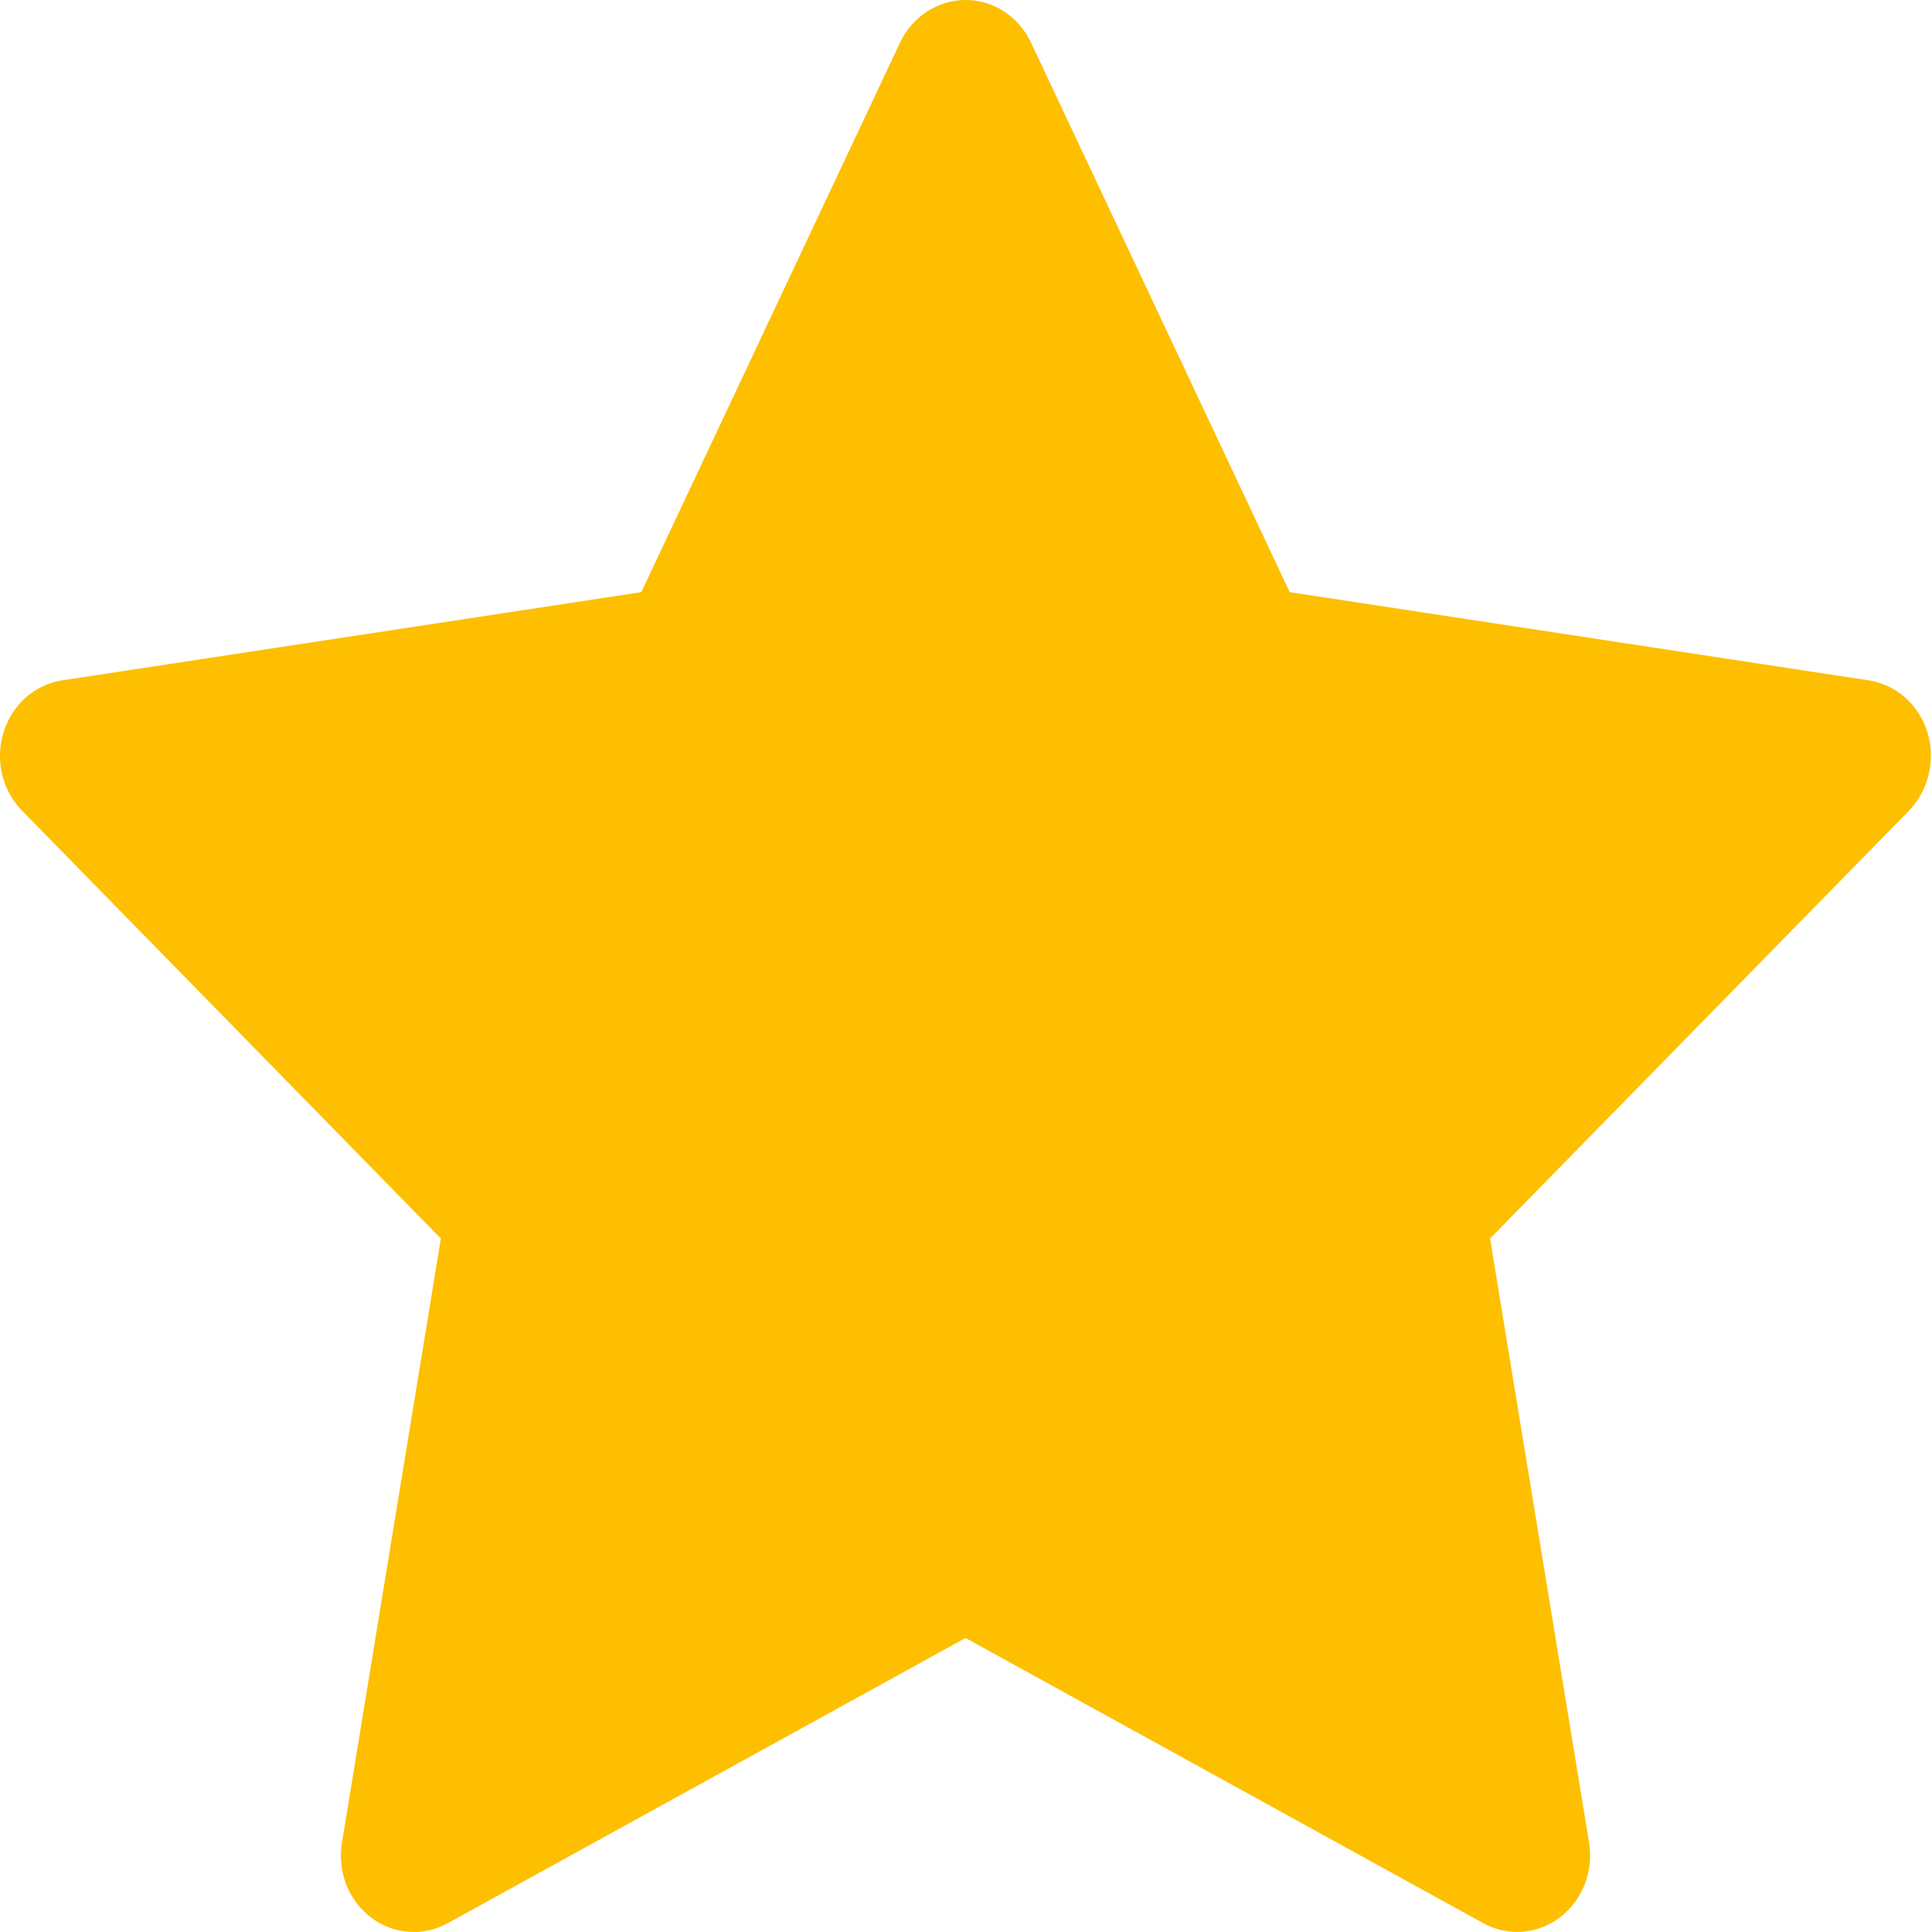
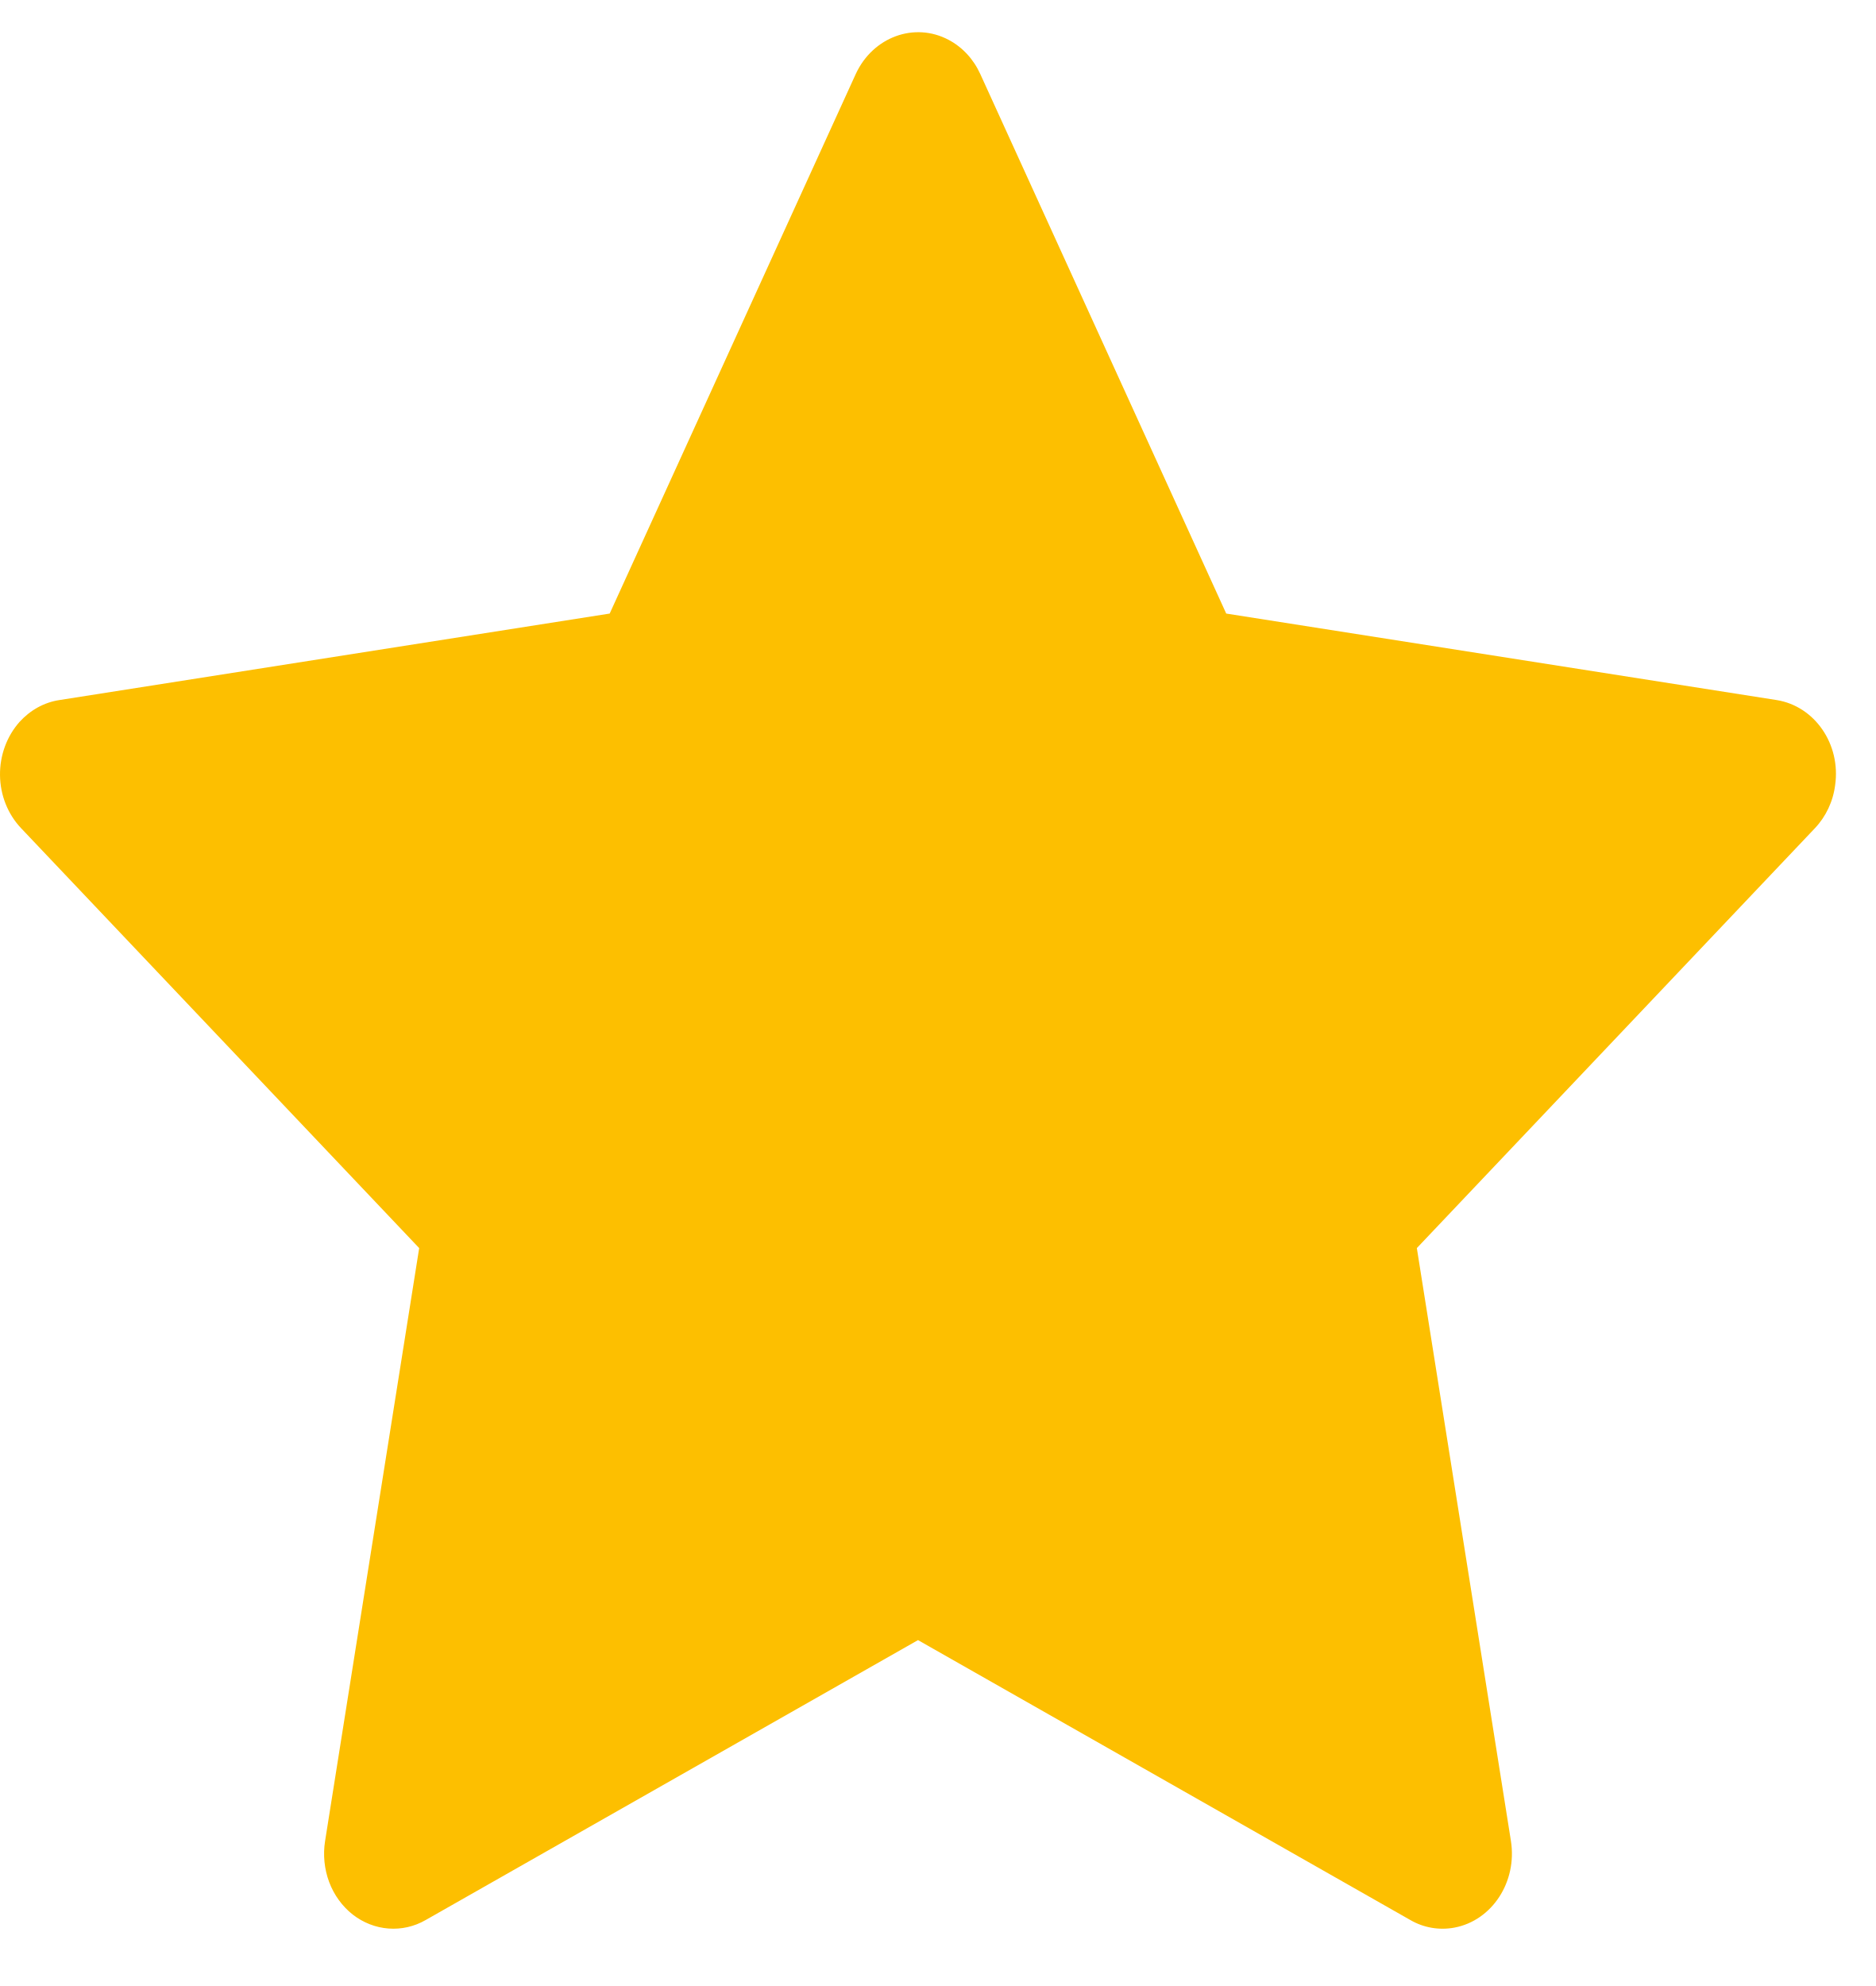
- <svg xmlns="http://www.w3.org/2000/svg" width="16" height="16" viewBox="0 0 16 16" fill="none">
-   <path d="M15.474 5.634L10.681 4.904L8.538 0.352C8.479 0.228 8.383 0.127 8.264 0.065C7.965 -0.089 7.603 0.04 7.454 0.352L5.311 4.904L0.517 5.634C0.385 5.654 0.264 5.719 0.171 5.818C0.06 5.938 -0.002 6.101 5.31422e-05 6.269C0.002 6.437 0.068 6.597 0.183 6.714L3.651 10.257L2.832 15.26C2.813 15.377 2.825 15.496 2.867 15.606C2.91 15.715 2.98 15.81 3.072 15.879C3.163 15.949 3.271 15.99 3.383 15.998C3.496 16.007 3.608 15.982 3.708 15.927L7.996 13.565L12.284 15.927C12.401 15.992 12.537 16.014 12.667 15.99C12.995 15.931 13.216 15.604 13.16 15.26L12.34 10.257L15.809 6.714C15.903 6.617 15.965 6.491 15.984 6.352C16.035 6.006 15.805 5.685 15.474 5.634Z" fill="#FDBF00" />
+ <svg xmlns="http://www.w3.org/2000/svg" width="17" height="18" viewBox="0 0 17 18" fill="none">
+   <path d="M16.106 6.345L11.116 5.561L8.886 0.67C8.825 0.536 8.725 0.428 8.601 0.362C8.29 0.196 7.913 0.335 7.758 0.67L5.527 5.561L0.538 6.345C0.4 6.366 0.275 6.436 0.178 6.542C0.062 6.672 -0.002 6.846 5.53105e-05 7.026C0.002 7.207 0.071 7.379 0.19 7.505L3.8 11.312L2.947 16.686C2.927 16.811 2.94 16.94 2.984 17.058C3.028 17.175 3.102 17.277 3.197 17.352C3.292 17.426 3.404 17.47 3.521 17.479C3.638 17.488 3.755 17.462 3.859 17.402L8.322 14.865L12.785 17.402C12.907 17.473 13.048 17.496 13.184 17.471C13.526 17.407 13.755 17.056 13.697 16.686L12.844 11.312L16.454 7.505C16.552 7.401 16.617 7.265 16.636 7.116C16.689 6.744 16.45 6.4 16.106 6.345V6.345Z" fill="#FDBF00" />
</svg>
